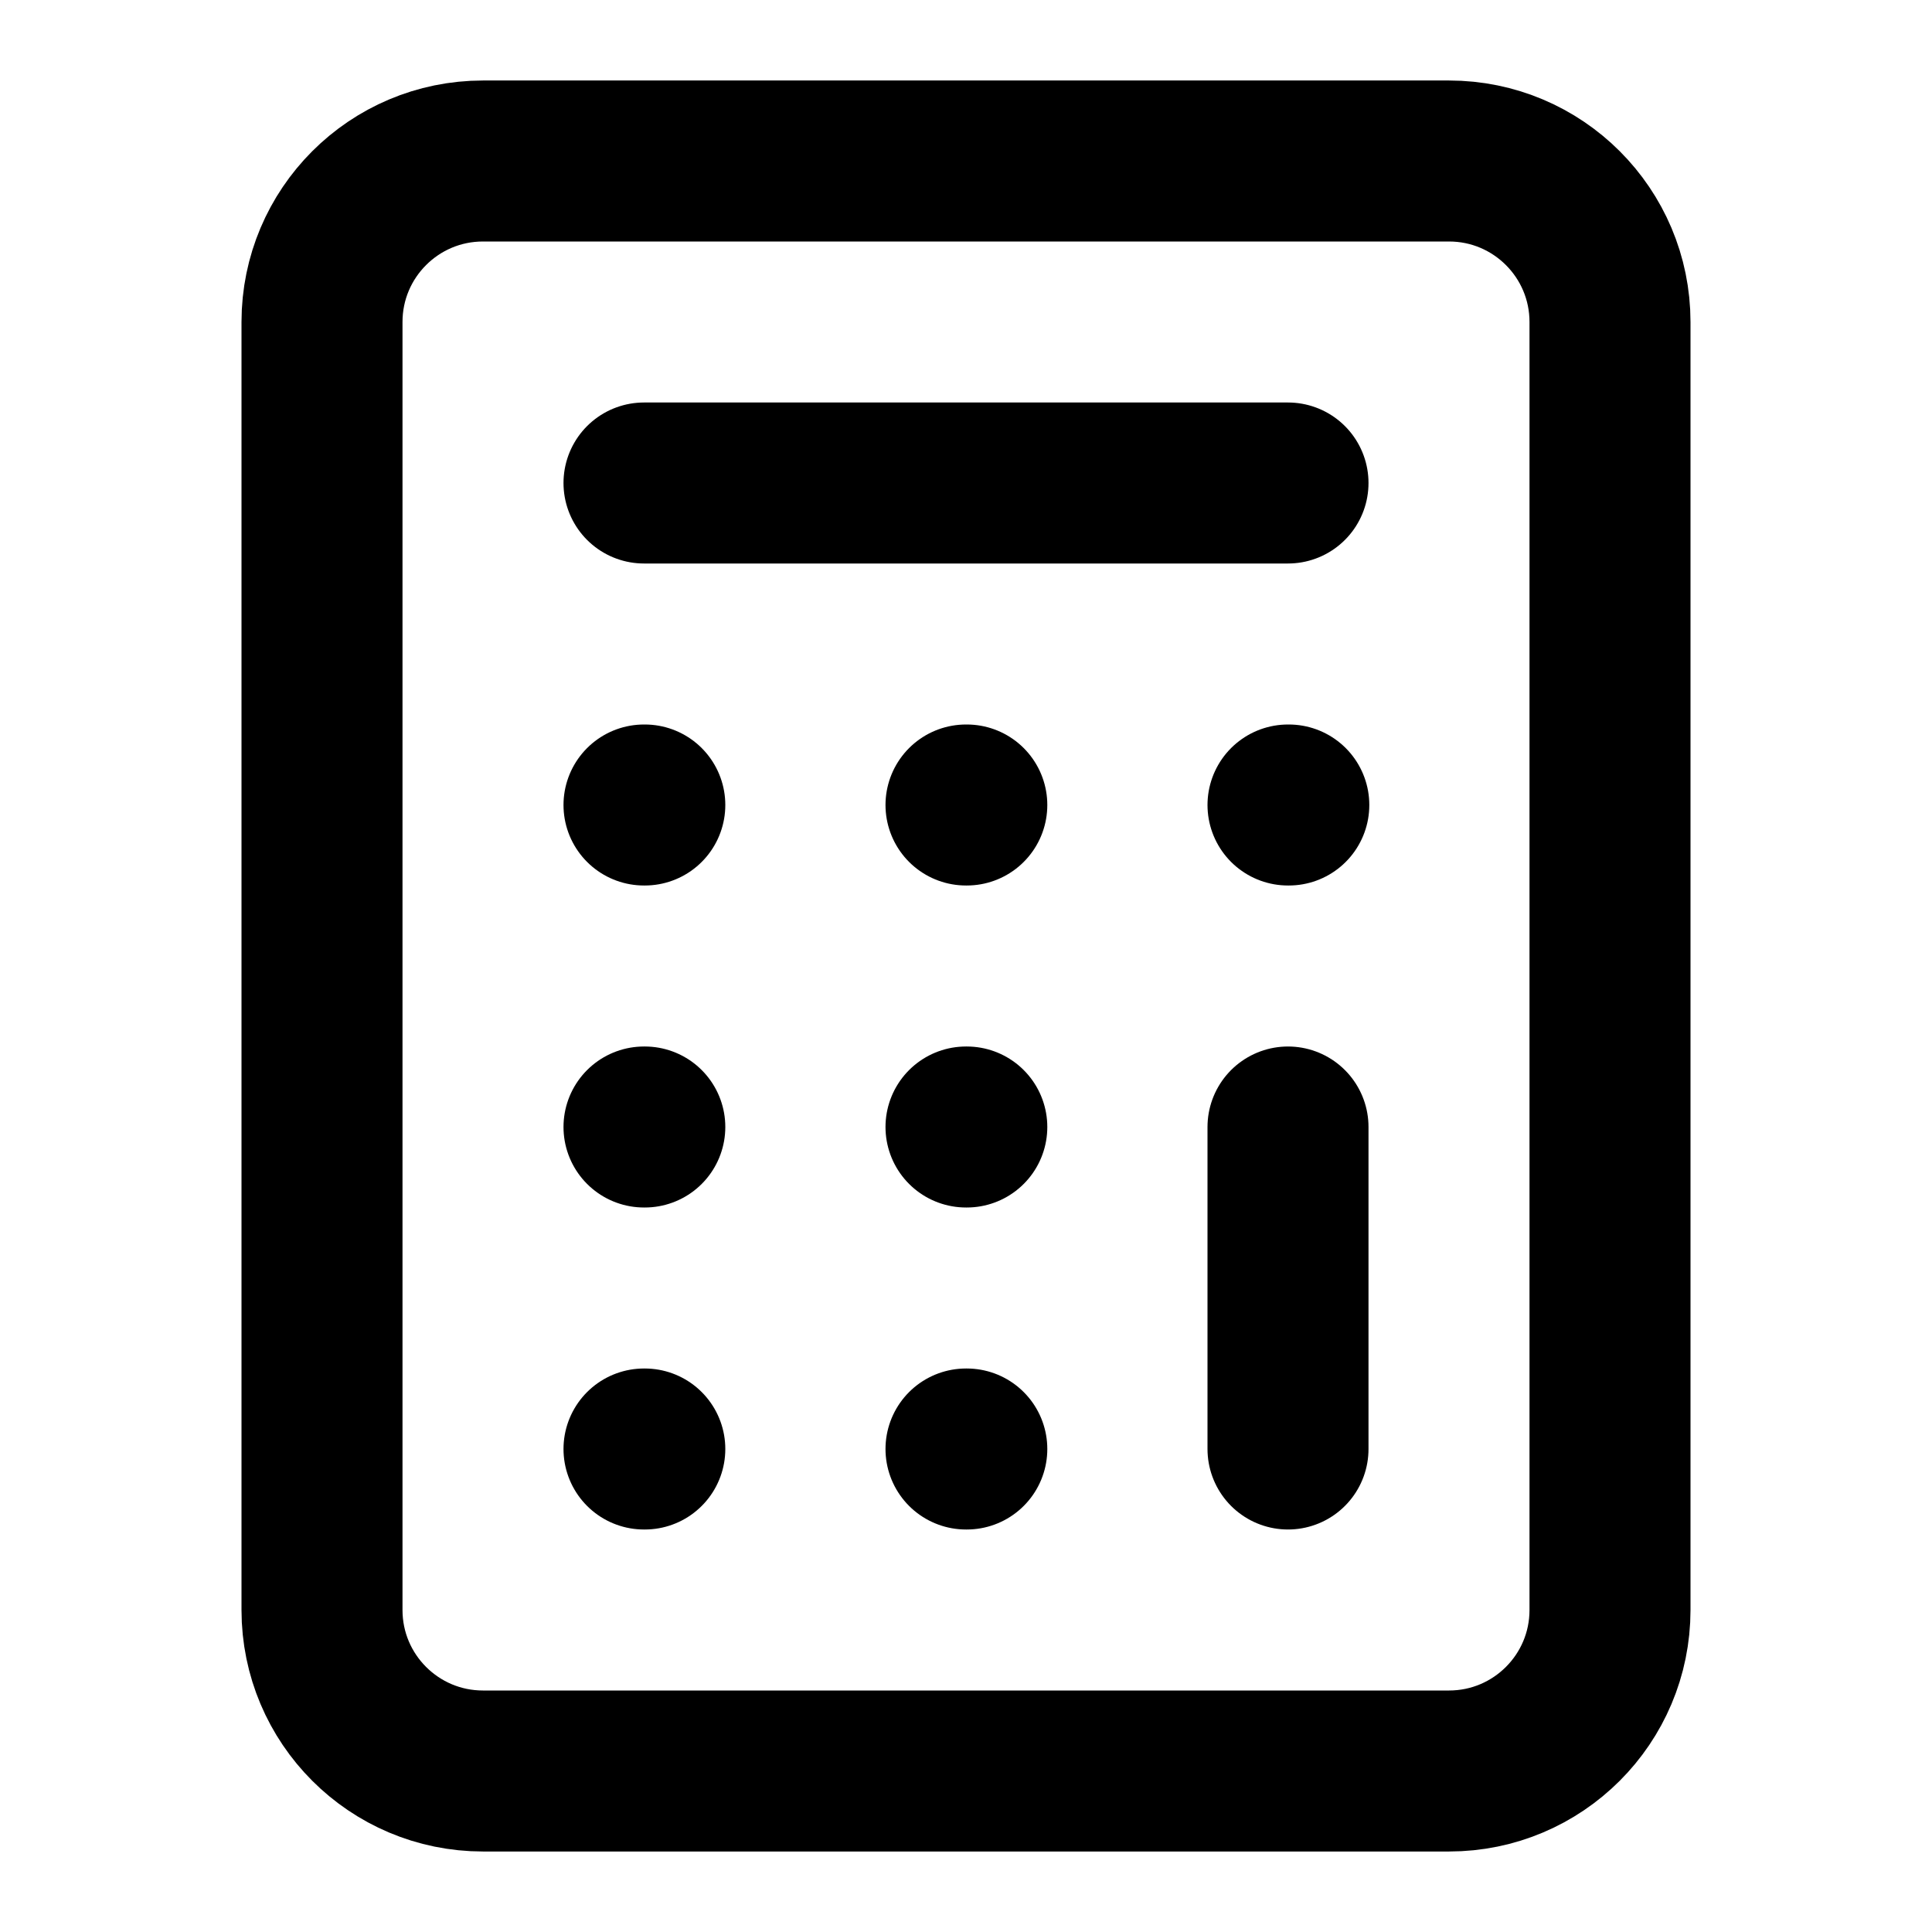
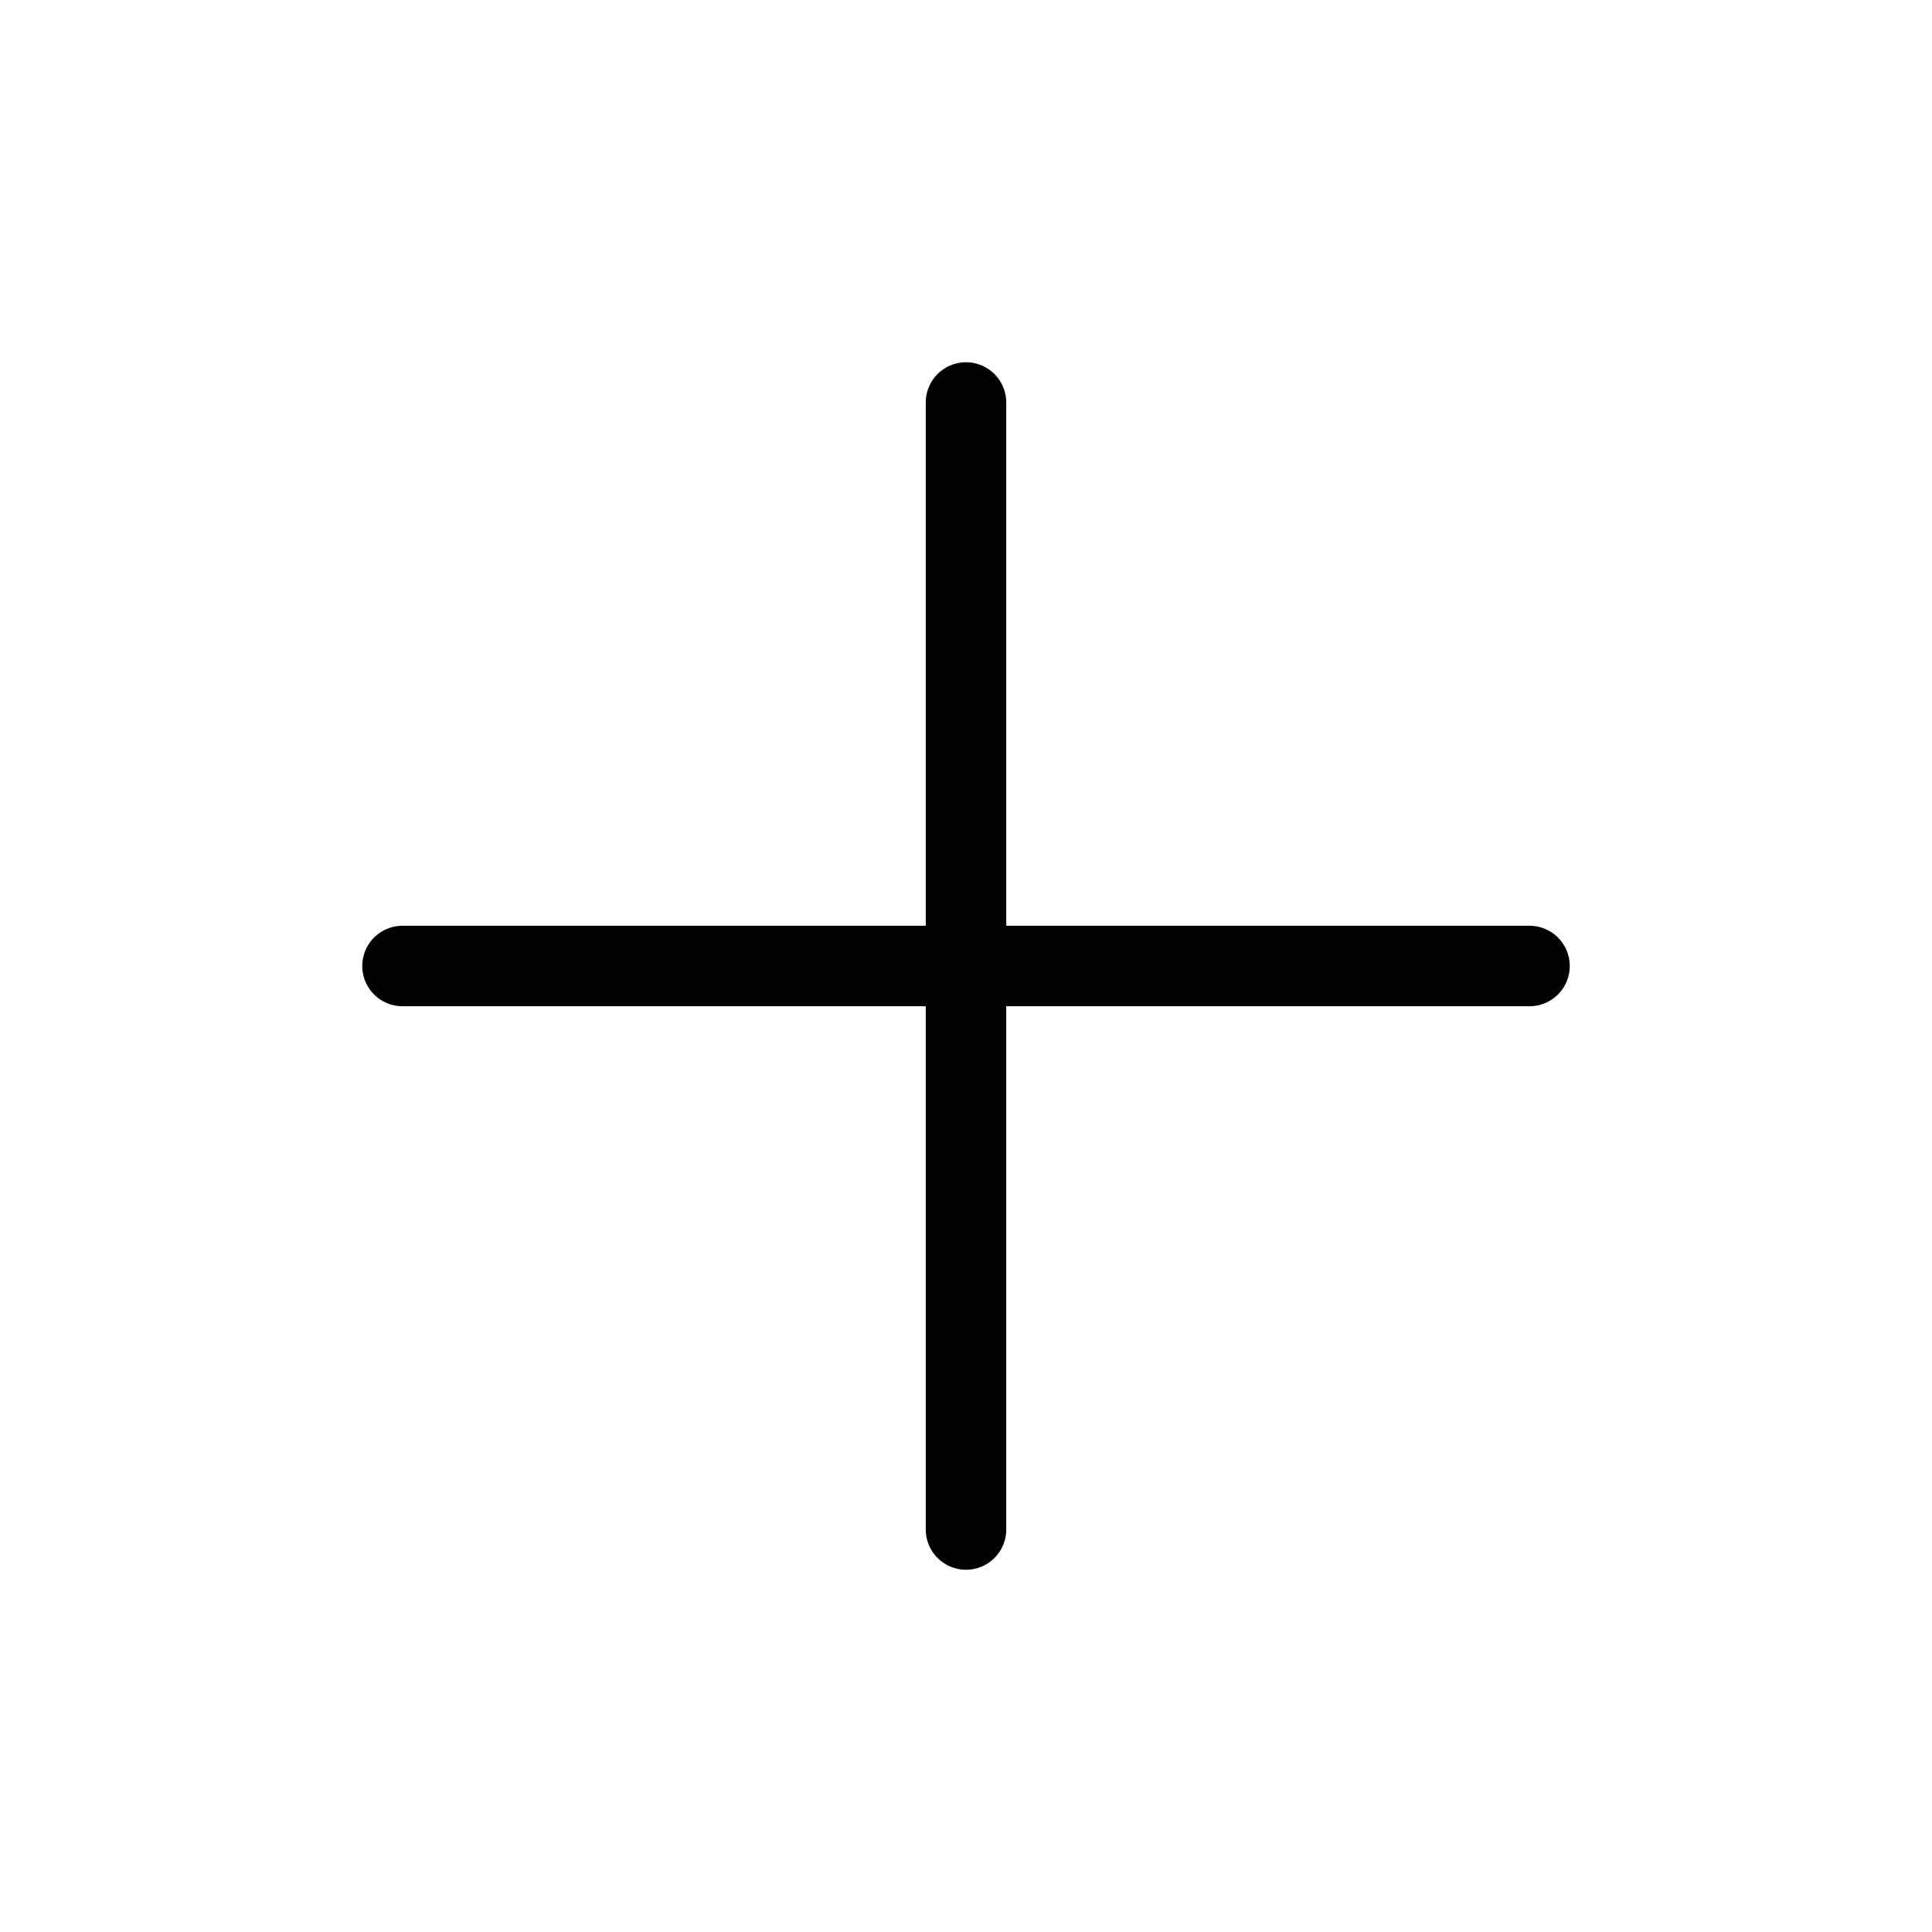
- <svg xmlns="http://www.w3.org/2000/svg" width="44" height="44" viewBox="0 0 24 24" fill="none" stroke="currentColor" stroke-width="2" stroke-linecap="round" stroke-linejoin="round" class="lucide lucide-calculator">
-   <rect width="16" height="20" x="4" y="2" rx="2" />
-   <line x1="8" x2="16" y1="6" y2="6" />
-   <line x1="16" x2="16" y1="14" y2="18" />
-   <path d="M16 10h.01" />
-   <path d="M12 10h.01" />
-   <path d="M8 10h.01" />
-   <path d="M12 14h.01" />
-   <path d="M8 14h.01" />
-   <path d="M12 18h.01" />
-   <path d="M8 18h.01" />
+ <svg xmlns="http://www.w3.org/2000/svg" width="48" height="48" viewBox="0 0 24 24" fill="none" stroke="currentColor" stroke-width="1" stroke-linecap="round" stroke-linejoin="round" class="lucide lucide-plus">
+   <path d="M5 12h14" />
+   <path d="M12 5v14" />
</svg>
